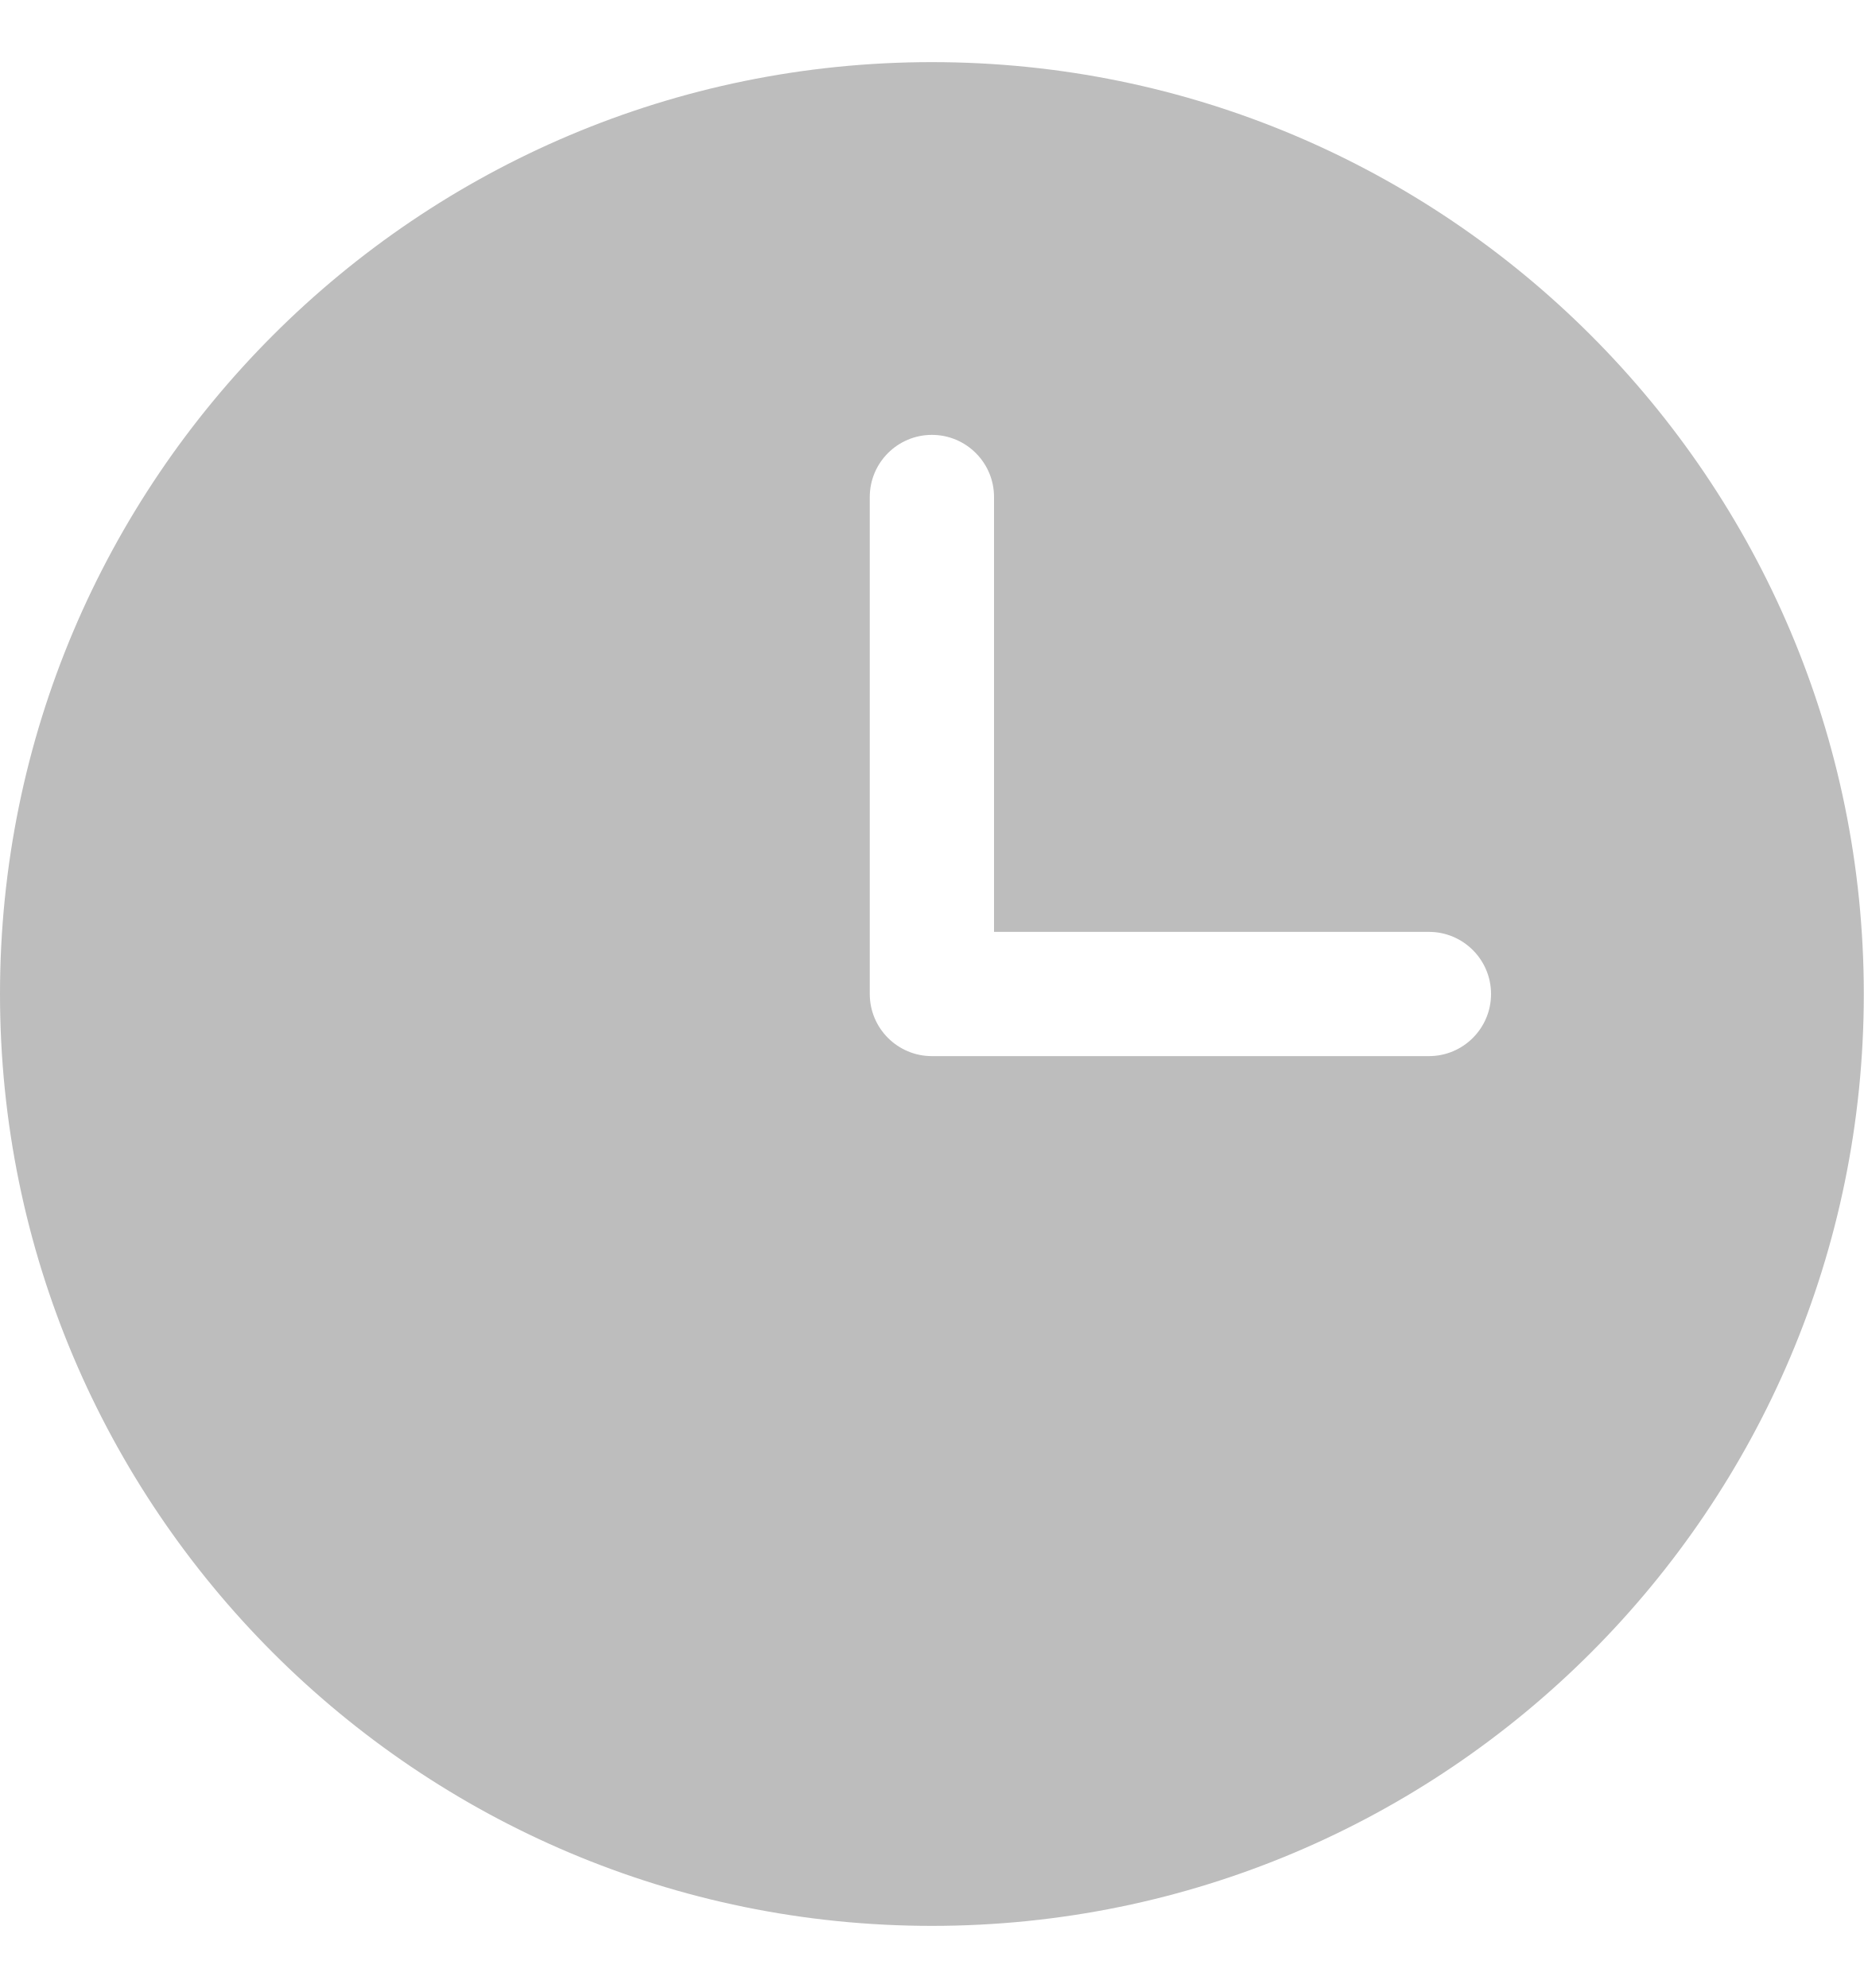
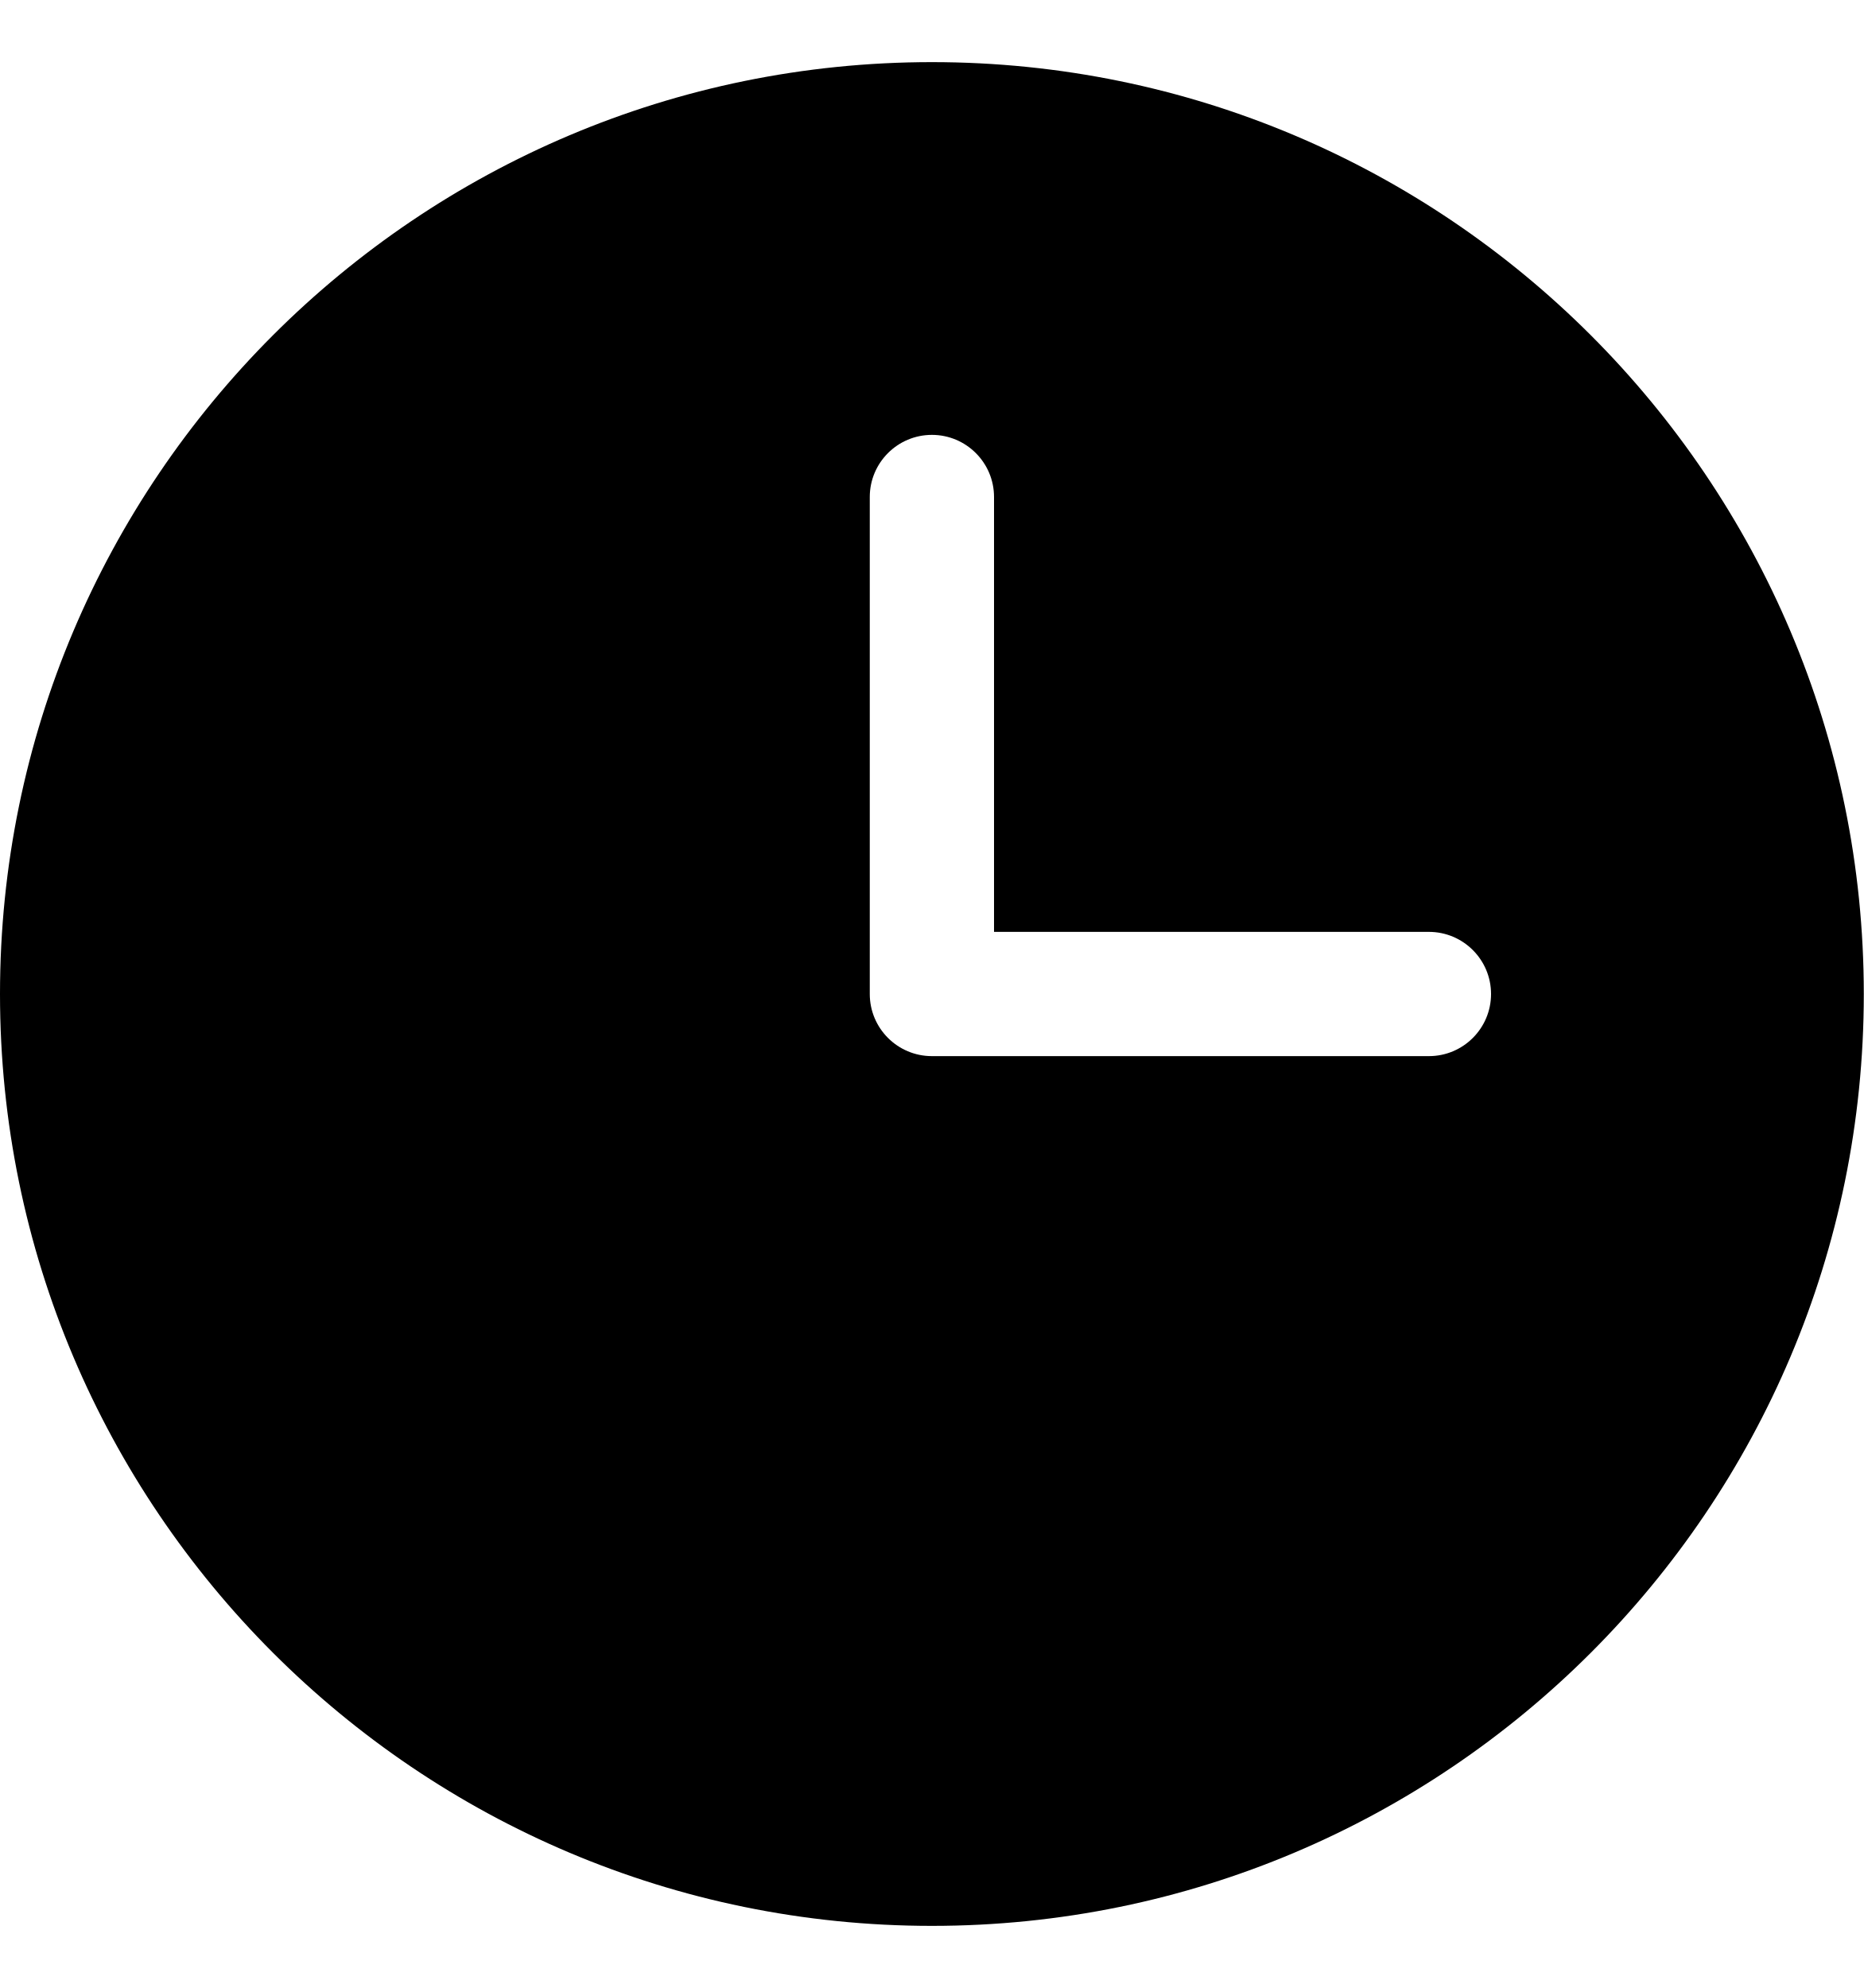
- <svg xmlns="http://www.w3.org/2000/svg" width="15" height="16" viewBox="0 0 15 16" fill="none">
-   <path fill-rule="evenodd" clip-rule="evenodd" d="M7.5 0.5C3.36 0.5 0 3.86 0 8C0 12.14 3.36 15.5 7.5 15.5C11.64 15.5 15 12.14 15 8C15 3.86 11.64 0.5 7.5 0.5ZM7 4V8C7 8.276 7.224 8.5 7.5 8.5H11.5C11.776 8.5 12 8.276 12 8C12 7.724 11.776 7.5 11.5 7.5H8V4C8 3.724 7.776 3.5 7.5 3.5C7.224 3.5 7 3.724 7 4Z" fill="#BDBDBD" />
+ <svg xmlns="http://www.w3.org/2000/svg" width="15" height="16" viewBox="0 0 15 16">
+   <path fill-rule="evenodd" clip-rule="evenodd" d="M7.5 0.5C3.36 0.5 0 3.86 0 8C0 12.14 3.36 15.5 7.5 15.5C11.64 15.5 15 12.14 15 8C15 3.86 11.64 0.5 7.5 0.5ZM7 4V8C7 8.276 7.224 8.5 7.5 8.5H11.5C11.776 8.5 12 8.276 12 8C12 7.724 11.776 7.5 11.5 7.5H8V4C8 3.724 7.776 3.5 7.5 3.5C7.224 3.5 7 3.724 7 4Z" />
</svg>
